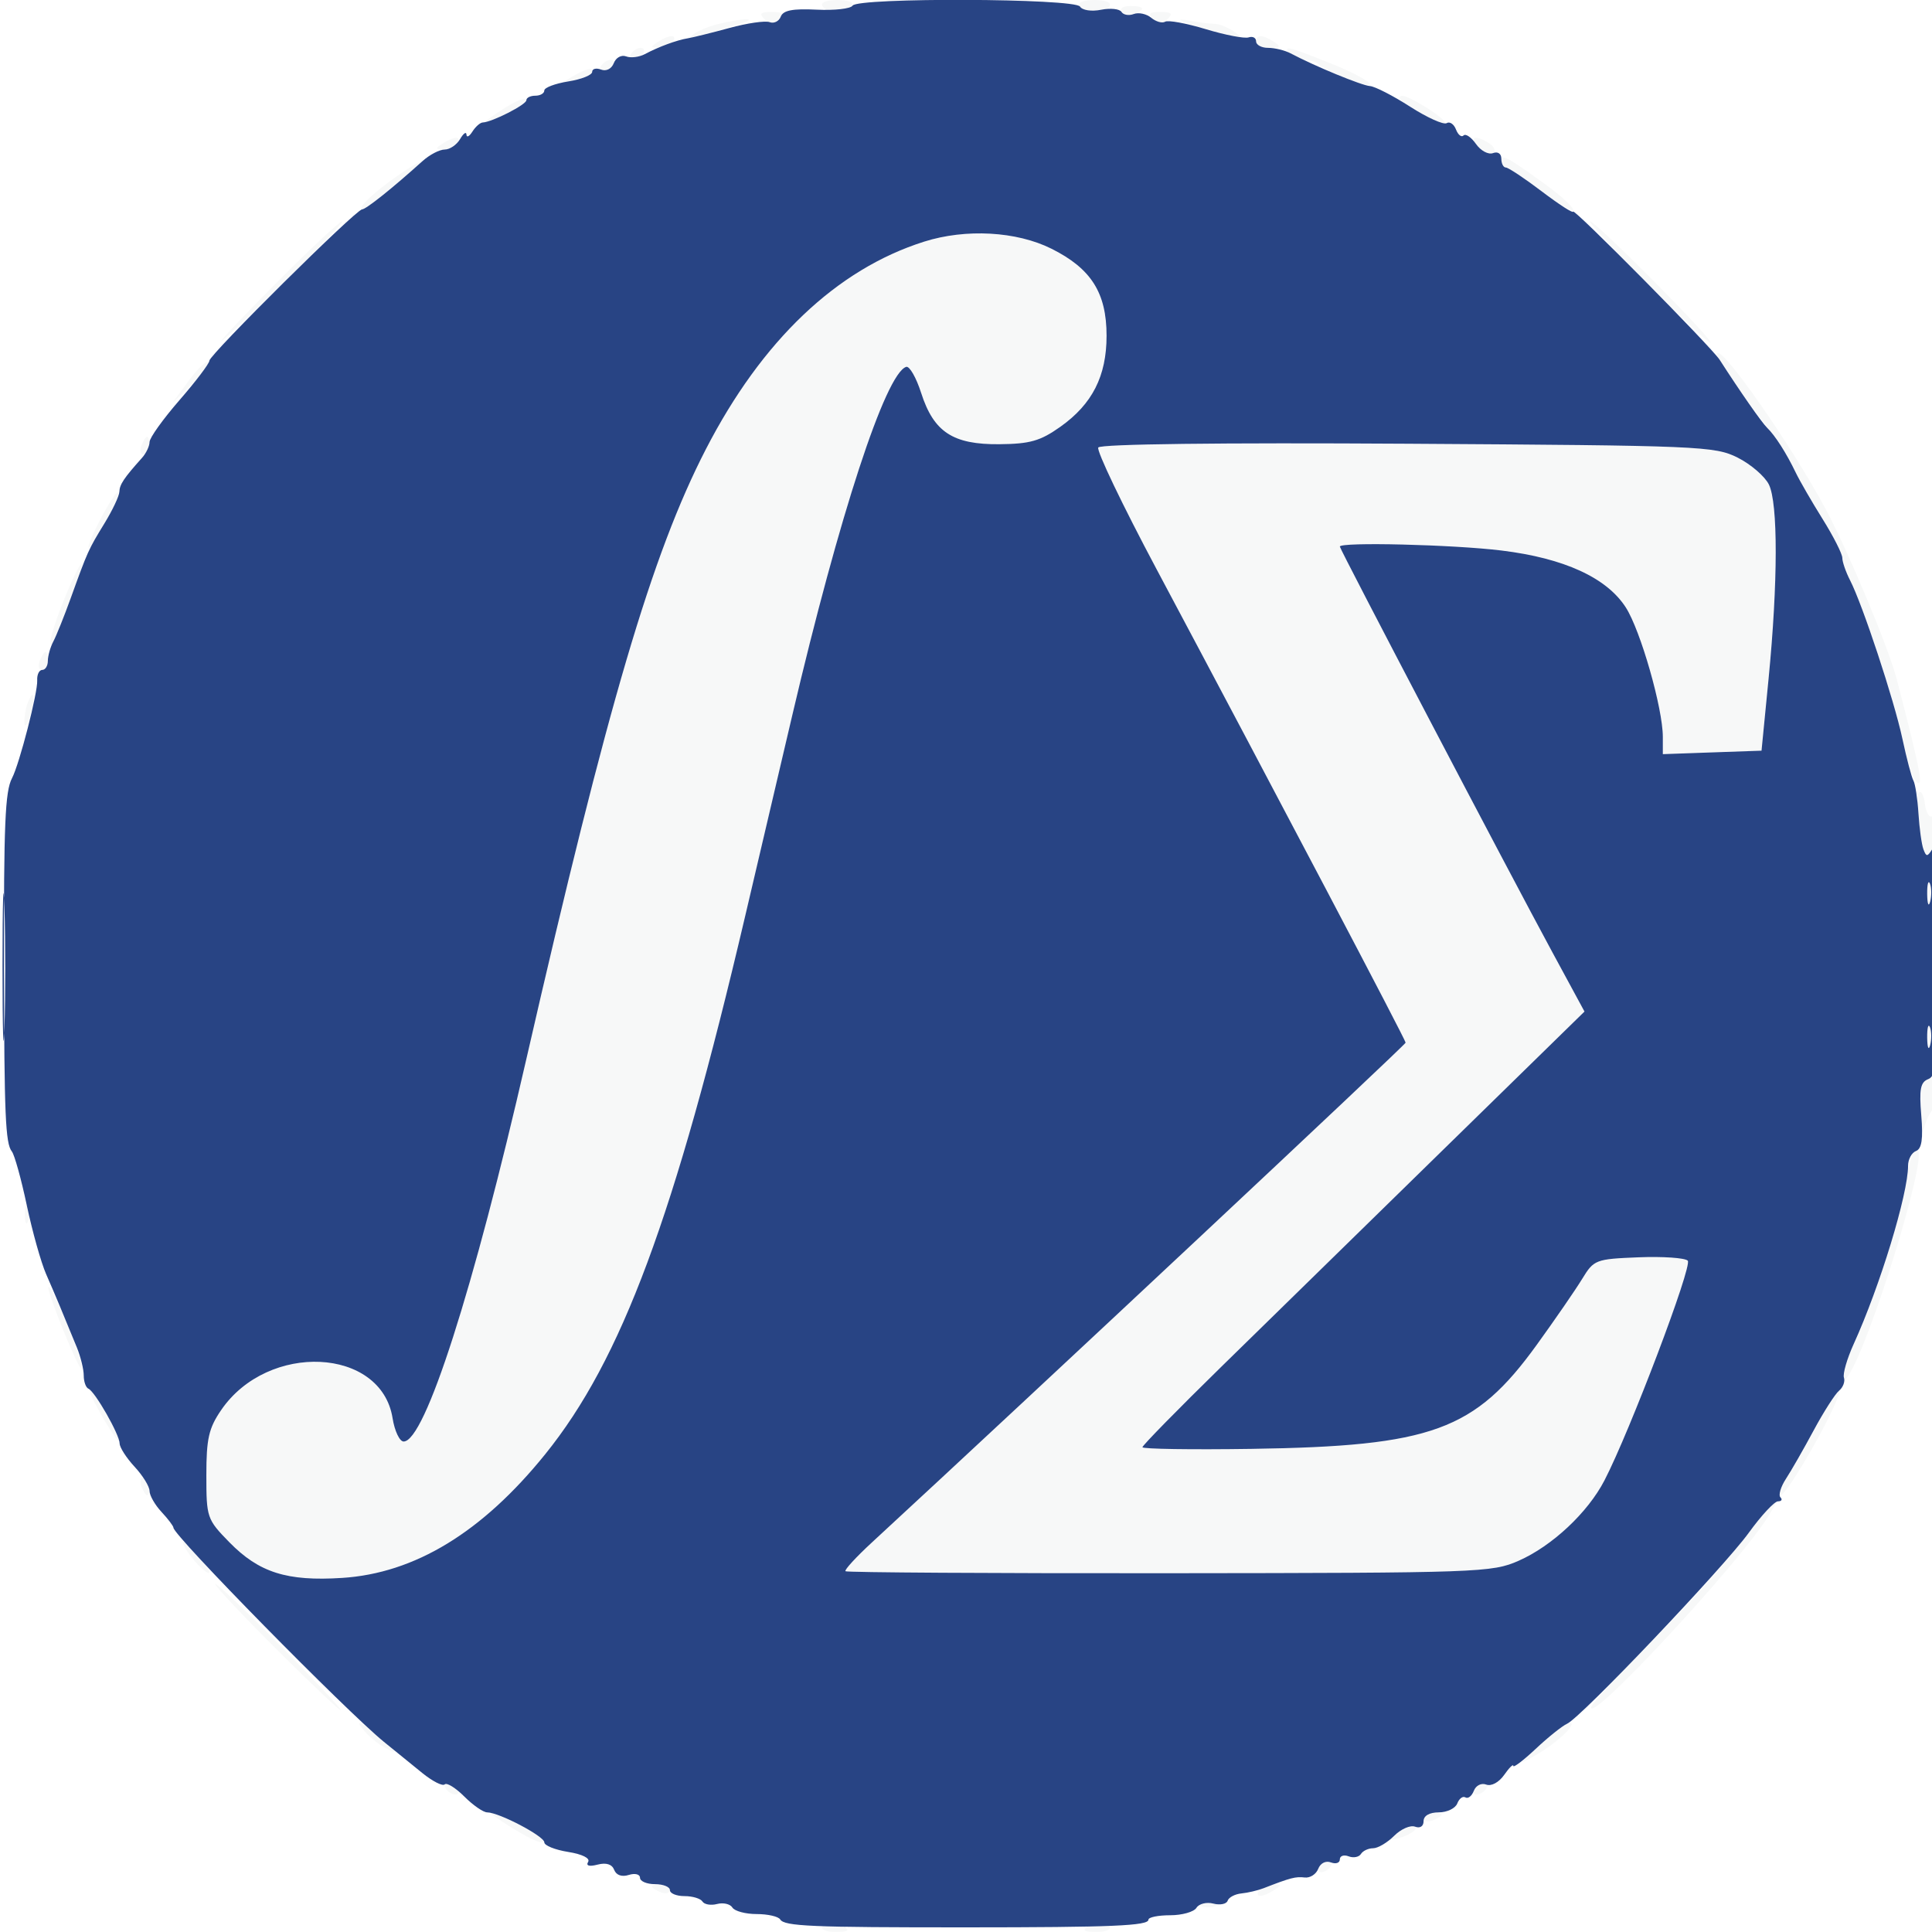
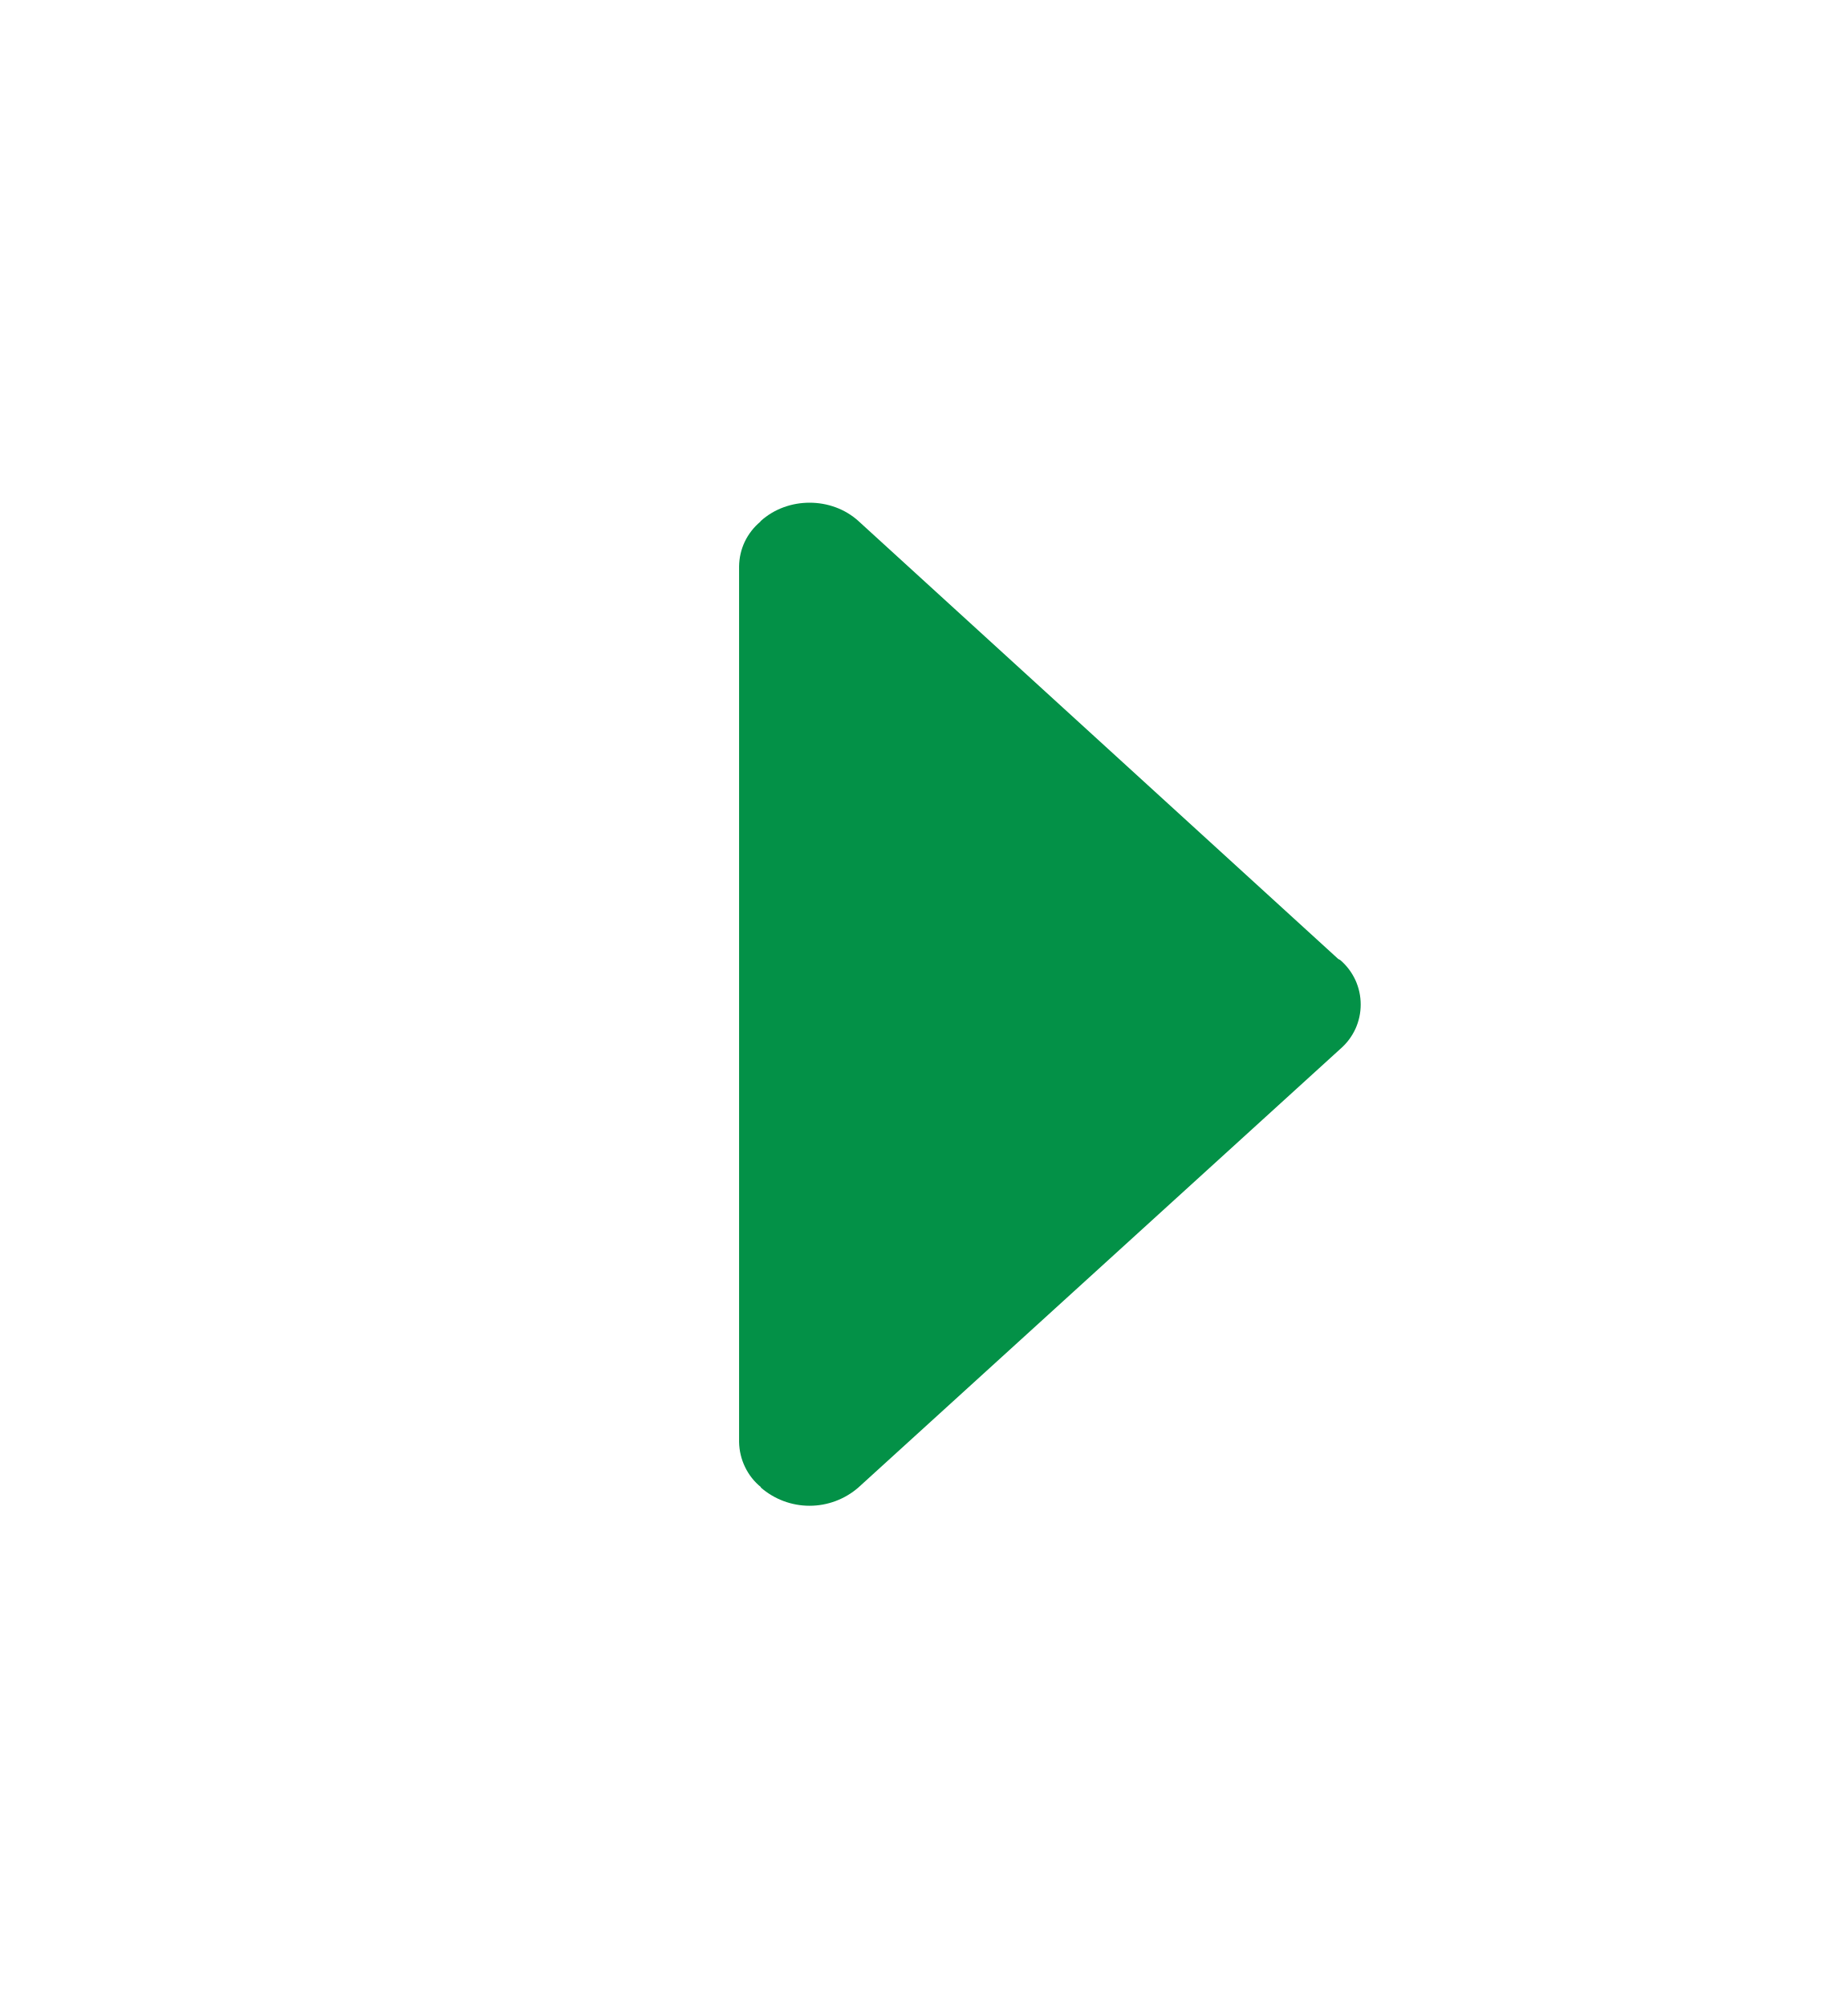
- <svg xmlns="http://www.w3.org/2000/svg" width="323" height="323" viewBox="0 0 323 323" version="1.1">
-   <path d="M 137.500 1 C 138.300 2.294, 141.700 2.294, 142.500 1 C 142.862 0.415, 141.824 0, 140 0 C 138.176 0, 137.138 0.415, 137.500 1 M 180.500 1 C 181.300 2.294, 184.700 2.294, 185.500 1 C 185.862 0.415, 184.824 0, 183 0 C 181.176 0, 180.138 0.415, 180.500 1 M 187.473 1.956 C 187.798 2.482, 188.725 2.659, 189.532 2.349 C 191.599 1.556, 191.356 1, 188.941 1 C 187.809 1, 187.148 1.430, 187.473 1.956 M 127.800 3.200 C 128.733 4.133, 129.267 4.133, 130.200 3.200 C 131.133 2.267, 130.867 2, 129 2 C 127.133 2, 126.867 2.267, 127.800 3.200 M 192.800 3.200 C 193.733 4.133, 194.267 4.133, 195.200 3.200 C 196.133 2.267, 195.867 2, 194 2 C 192.133 2, 191.867 2.267, 192.800 3.200 M 120.157 3.995 C 118.319 4.430, 116.294 5.318, 115.657 5.969 C 114.768 6.879, 115.079 6.925, 117 6.169 C 118.375 5.627, 121.075 4.739, 123 4.194 C 127.160 3.017, 124.948 2.862, 120.157 3.995 M 197.500 3.475 C 198.050 3.749, 200.750 4.633, 203.500 5.439 C 207.849 6.715, 208.247 6.717, 206.559 5.453 C 205.491 4.654, 203.916 3.994, 203.059 3.986 C 202.201 3.979, 200.375 3.749, 199 3.475 C 197.625 3.202, 196.950 3.202, 197.500 3.475 M 110 7 C 108.707 7.835, 108.734 7.971, 110.191 7.985 C 111.121 7.993, 112.160 7.550, 112.500 7 C 113.282 5.734, 111.958 5.734, 110 7 M 210 7 C 210 7.550, 211.012 7.993, 212.250 7.985 C 214.069 7.972, 214.213 7.784, 213 7 C 211.061 5.747, 210 5.747, 210 7 M 105.500 9 C 105.160 9.550, 105.332 10, 105.882 10 C 106.432 10, 107.160 9.550, 107.500 9 C 107.840 8.450, 107.668 8, 107.118 8 C 106.568 8, 105.840 8.450, 105.500 9 M 215.500 9 C 215.840 9.550, 216.916 10, 217.892 10 C 218.868 10, 219.961 10.295, 220.322 10.655 C 221.660 11.994, 229 14.871, 229 14.057 C 229 13.593, 226.070 12.040, 222.489 10.606 C 215.247 7.707, 214.610 7.561, 215.500 9 M 100.500 11 C 100.160 11.550, 100.332 12, 100.882 12 C 101.432 12, 102.160 11.550, 102.500 11 C 102.840 10.450, 102.668 10, 102.118 10 C 101.568 10, 100.840 10.450, 100.500 11 M 95.998 12.624 L 93.500 14.083 96 13.417 C 98.785 12.676, 99.536 12.203, 98.915 11.582 C 98.685 11.352, 97.373 11.821, 95.998 12.624 M 84.224 18.155 C 78.318 21.894, 81.459 21.124, 87.917 17.250 C 88.146 17.113, 88.134 16.801, 87.890 16.557 C 87.647 16.313, 85.997 17.033, 84.224 18.155 M 234 16.418 C 234 17.204, 241.104 21.230, 241.605 20.728 C 241.880 20.453, 240.566 19.277, 238.685 18.114 C 235.353 16.055, 234 15.565, 234 16.418 M 74 24 C 72.707 24.835, 72.734 24.971, 74.191 24.985 C 75.121 24.993, 76.160 24.550, 76.500 24 C 77.282 22.734, 75.958 22.734, 74 24 M 247.262 24.690 C 248.192 25.620, 249.288 26.046, 249.697 25.636 C 250.107 25.226, 249.780 24.473, 248.971 23.961 C 246.536 22.421, 245.455 22.883, 247.262 24.690 M 251 26.941 C 251 27.523, 251.338 28.002, 251.750 28.004 C 252.162 28.007, 254.863 29.800, 257.750 31.989 C 260.637 34.178, 263 35.565, 263 35.070 C 263 34.575, 260.863 32.629, 258.250 30.744 C 251.912 26.173, 251 25.694, 251 26.941 M 64.709 30.656 C 62.074 32.634, 60.167 34.500, 60.470 34.803 C 60.773 35.106, 62.254 34.219, 63.760 32.830 C 65.267 31.442, 67.613 29.563, 68.973 28.653 C 70.332 27.744, 71.007 27.014, 70.473 27.030 C 69.938 27.047, 67.344 28.679, 64.709 30.656 M 46.500 47 C 41.021 52.500, 36.754 56.998, 37.019 56.996 C 37.283 56.994, 42.097 52.494, 47.715 46.996 C 53.333 41.498, 57.600 37, 57.196 37 C 56.793 37, 51.979 41.500, 46.500 47 M 275.305 47.301 C 280.912 52.967, 285.702 57.453, 285.949 57.269 C 286.511 56.852, 266.800 37, 265.824 37 C 265.432 37, 269.698 41.636, 275.305 47.301 M 154.500 40.399 C 139.885 45.021, 127.378 56.916, 118.009 75.105 C 108.981 92.632, 101.576 117.782, 88.011 177 C 79.140 215.725, 71.032 241, 67.480 241 C 66.806 241, 65.974 239.241, 65.631 237.091 C 63.734 225.228, 44.795 224.329, 36.983 235.730 C 34.899 238.772, 34.500 240.521, 34.500 246.629 C 34.500 253.709, 34.602 254.008, 38.319 257.814 C 43.298 262.913, 47.967 264.393, 57.205 263.801 C 69.361 263.021, 80.618 256.165, 91.143 243.133 C 103.908 227.327, 112.783 203.451, 124.568 153.211 C 126.466 145.120, 130.024 129.950, 132.475 119.500 C 140.289 86.187, 148.054 62.445, 151.500 61.334 C 152.050 61.157, 153.175 63.114, 154 65.683 C 156.103 72.233, 159.312 74.338, 167.077 74.265 C 172.198 74.217, 173.927 73.723, 177.269 71.354 C 182.619 67.560, 185 62.872, 185 56.134 C 185 48.953, 182.422 44.887, 175.766 41.571 C 169.934 38.664, 161.461 38.197, 154.500 40.399 M 287.041 59.241 C 287.004 59.906, 291.881 66.975, 295.213 71.088 C 297.142 73.468, 298.875 76.209, 300.215 79 C 300.875 80.375, 302.896 83.871, 304.707 86.769 C 306.518 89.668, 308.003 92.593, 308.006 93.269 C 308.010 93.946, 308.591 95.625, 309.297 97 C 311.405 101.100, 316.673 117.059, 318.044 123.500 C 318.747 126.800, 319.700 129.927, 320.161 130.450 C 321.739 132.237, 321.241 129.488, 317.091 113.500 C 315.748 108.323, 309.049 92.278, 305.295 85.245 C 299.398 74.196, 287.175 56.785, 287.041 59.241 M 31.496 63.723 L 28.713 67.500 32.055 64.282 C 33.893 62.512, 35.146 60.812, 34.838 60.505 C 34.531 60.197, 33.027 61.645, 31.496 63.723 M 23.638 74.500 C 23.322 75.325, 23.499 76, 24.031 76 C 24.564 76, 25 75.325, 25 74.500 C 25 73.675, 24.823 73, 24.607 73 C 24.391 73, 23.955 73.675, 23.638 74.500 M 183.614 74.815 C 183.293 75.334, 187.672 84.476, 193.345 95.130 C 213.635 133.236, 235 173.851, 235 174.315 C 235 174.683, 172.344 233.356, 145.740 257.901 C 143.116 260.322, 141.141 262.475, 141.351 262.685 C 141.562 262.895, 165.933 263.045, 195.509 263.017 C 247.341 262.969, 249.452 262.894, 253.893 260.934 C 259.497 258.461, 265.452 252.885, 268.240 247.500 C 272.508 239.257, 282.994 211.594, 282.165 210.765 C 281.693 210.293, 277.982 210.040, 273.920 210.203 C 266.757 210.491, 266.472 210.601, 264.516 213.809 C 263.407 215.629, 259.978 220.606, 256.895 224.869 C 246.556 239.167, 239.383 241.780, 209.249 242.229 C 199.211 242.378, 190.998 242.254, 190.999 241.952 C 191 241.651, 196.963 235.569, 204.250 228.436 C 211.537 221.304, 228.165 205.039, 241.200 192.292 L 264.901 169.115 259.588 159.308 C 252.195 145.660, 224 91.843, 224 91.380 C 224 90.585, 242.920 91.045, 251.026 92.037 C 261.490 93.317, 268.616 96.581, 271.811 101.558 C 274.276 105.398, 278 118.421, 278 123.200 L 278 126.081 286.250 125.790 L 294.500 125.500 295.675 113.500 C 297.250 97.428, 297.271 84.104, 295.727 81 C 295.044 79.625, 292.688 77.600, 290.492 76.500 C 286.683 74.592, 284.160 74.486, 235.349 74.185 C 203.972 73.992, 183.972 74.236, 183.614 74.815 M 16.676 87.027 C 15.232 89.810, 14.443 91.844, 14.922 91.548 C 16.067 90.841, 20.208 82.875, 19.697 82.364 C 19.479 82.146, 18.120 84.244, 16.676 87.027 M 10.579 100.579 C 9.111 104.245, 8.145 107.479, 8.432 107.765 C 8.718 108.052, 9.228 107.434, 9.564 106.393 C 9.901 105.352, 11.041 102.292, 12.098 99.593 C 13.155 96.894, 13.846 94.512, 13.633 94.300 C 13.421 94.088, 12.046 96.913, 10.579 100.579 M 6.638 110.500 C 6.322 111.325, 6.499 112, 7.031 112 C 7.564 112, 8 111.325, 8 110.500 C 8 109.675, 7.823 109, 7.607 109 C 7.391 109, 6.955 109.675, 6.638 110.500 M 4.624 117.539 C 4.281 118.432, 4.039 119.914, 4.086 120.832 C 4.133 121.749, 4.568 121.173, 5.053 119.550 C 5.996 116.394, 5.662 114.832, 4.624 117.539 M 320.827 132.493 C 320.179 133.154, 320.674 138.941, 321.639 141.972 C 322.052 143.268, 322.219 143.268, 323.038 141.972 C 324.252 140.054, 324.275 135.712, 323.068 136.458 C 322.555 136.775, 321.993 135.858, 321.818 134.421 C 321.643 132.984, 321.197 132.116, 320.827 132.493 M 322.195 149.500 C 322.215 151.150, 322.439 151.704, 322.693 150.731 C 322.947 149.758, 322.930 148.408, 322.656 147.731 C 322.382 147.054, 322.175 147.850, 322.195 149.500 M 322.195 173.500 C 322.215 175.150, 322.439 175.704, 322.693 174.731 C 322.947 173.758, 322.930 172.408, 322.656 171.731 C 322.382 171.054, 322.175 171.850, 322.195 173.500 M 321.667 180.667 C 321.300 181.033, 321.052 183.396, 321.116 185.917 C 321.180 188.438, 321.448 189.600, 321.713 188.500 C 321.978 187.400, 322.600 186.072, 323.097 185.550 C 325.148 183.393, 323.741 178.592, 321.667 180.667 M 319.635 193.107 C 319.408 193.873, 318.476 197.875, 317.563 202 C 315.933 209.362, 311.962 220.932, 309.340 225.956 C 307.711 229.077, 307.439 232.407, 309.009 230 C 312.740 224.282, 322.140 193.806, 320.636 192.303 C 320.312 191.979, 319.862 192.341, 319.635 193.107 M 4.158 203 C 4.158 204.375, 4.385 204.938, 4.662 204.250 C 4.940 203.563, 4.940 202.438, 4.662 201.750 C 4.385 201.063, 4.158 201.625, 4.158 203 M 8.082 215.239 C 7.963 216.311, 13.185 229.149, 13.579 228.755 C 13.761 228.573, 13.339 226.866, 12.642 224.962 C 10.836 220.035, 8.178 214.367, 8.082 215.239 M 15.017 232.500 C 15.010 233.606, 19.919 241.887, 19.969 240.852 C 19.986 240.496, 18.880 238.246, 17.512 235.852 C 16.144 233.458, 15.021 231.950, 15.017 232.500 M 305.400 235.193 C 302.985 239.864, 300.185 244.788, 298.366 247.564 C 297.488 248.904, 297.168 250, 297.654 250 C 298.521 250, 304.277 240.397, 306.753 234.821 C 308.465 230.966, 307.441 231.247, 305.400 235.193 M 23.638 248.500 C 23.955 249.325, 24.391 250, 24.607 250 C 24.823 250, 25 249.325, 25 248.500 C 25 247.675, 24.564 247, 24.031 247 C 23.499 247, 23.322 247.675, 23.638 248.500 M 291.154 257.750 C 288.385 261.462, 281.592 268.992, 276.059 274.481 C 270.527 279.971, 266 284.911, 266 285.459 C 266 288.009, 290.254 261.915, 295.472 253.750 C 298.754 248.615, 296.211 250.971, 291.154 257.750 M 30.850 258.582 C 31.842 260.567, 35 263.760, 35 262.778 C 35 262.521, 33.832 261.004, 32.404 259.406 C 30.672 257.467, 30.155 257.193, 30.850 258.582 M 36 264.845 C 36 265.225, 40.725 270.245, 46.500 276 C 52.275 281.755, 57 286.216, 57 285.912 C 57 285.608, 52.275 280.588, 46.500 274.757 C 40.725 268.926, 36 264.466, 36 264.845 M 60.918 289.391 C 61.698 290.336, 63.273 291.608, 64.418 292.218 C 66.312 293.228, 66.372 293.173, 65.082 291.609 C 64.302 290.664, 62.727 289.392, 61.582 288.782 C 59.688 287.772, 59.628 287.827, 60.918 289.391 M 257.500 291.688 C 253.625 295.180, 253.604 295.234, 256.817 293.397 C 260.360 291.371, 263.906 287.973, 262.405 288.042 C 261.907 288.065, 259.700 289.706, 257.500 291.688 M 74.500 299 C 74.840 299.550, 75.568 300, 76.118 300 C 76.668 300, 76.840 299.550, 76.500 299 C 76.160 298.450, 75.432 298, 74.882 298 C 74.332 298, 74.160 298.450, 74.500 299 M 246.500 299 C 246.160 299.550, 246.332 300, 246.882 300 C 247.432 300, 248.160 299.550, 248.500 299 C 248.840 298.450, 248.668 298, 248.118 298 C 247.568 298, 246.840 298.450, 246.500 299 M 85.500 305.526 C 89.383 307.918, 91 308.505, 91 307.523 C 91 307.007, 82.987 302.980, 82.062 303.031 C 81.753 303.048, 83.300 304.171, 85.500 305.526 M 238 303.969 C 238 304.501, 238.675 304.678, 239.500 304.362 C 240.325 304.045, 241 303.609, 241 303.393 C 241 303.177, 240.325 303, 239.500 303 C 238.675 303, 238 303.436, 238 303.969 M 233.441 306.450 C 231.568 307.849, 231.580 307.880, 233.766 307.330 C 235.012 307.016, 236.276 306.363, 236.575 305.879 C 237.420 304.511, 235.591 304.844, 233.441 306.450 M 220.500 312 C 220.160 312.550, 220.332 313, 220.882 313 C 221.432 313, 222.160 312.550, 222.500 312 C 222.840 311.450, 222.668 311, 222.118 311 C 221.568 311, 220.840 311.450, 220.500 312 M 109 315.393 C 109 315.609, 109.675 316.045, 110.500 316.362 C 111.325 316.678, 112 316.501, 112 315.969 C 112 315.436, 111.325 315, 110.500 315 C 109.675 315, 109 315.177, 109 315.393 M 210.500 316 C 209.718 317.266, 211.042 317.266, 213 316 C 214.293 315.165, 214.266 315.029, 212.809 315.015 C 211.879 315.007, 210.840 315.450, 210.500 316 M 200.750 318.662 C 201.438 318.940, 202.563 318.940, 203.250 318.662 C 203.938 318.385, 203.375 318.158, 202 318.158 C 200.625 318.158, 200.063 318.385, 200.750 318.662 M 137.500 322 C 137.143 322.577, 138.070 322.994, 139.691 322.985 C 141.872 322.973, 142.165 322.753, 141 322 C 139.079 320.758, 138.267 320.758, 137.500 322 M 182 322 C 180.835 322.753, 181.128 322.973, 183.309 322.985 C 184.930 322.994, 185.857 322.577, 185.500 322 C 184.733 320.758, 183.921 320.758, 182 322" stroke="none" fill="#f7f8f8" fill-rule="evenodd" />
-   <path d="M 142.534 0.944 C 142.213 1.464, 139.505 1.766, 136.517 1.616 C 132.533 1.416, 130.936 1.725, 130.533 2.775 C 130.230 3.563, 129.392 3.981, 128.671 3.704 C 127.949 3.427, 124.915 3.866, 121.929 4.681 C 118.943 5.495, 115.825 6.269, 115 6.401 C 113.178 6.693, 110.100 7.827, 107.790 9.057 C 106.849 9.558, 105.444 9.724, 104.669 9.426 C 103.893 9.129, 102.971 9.633, 102.621 10.546 C 102.252 11.508, 101.355 11.966, 100.492 11.635 C 99.671 11.320, 99 11.493, 99 12.020 C 99 12.546, 97.200 13.264, 95 13.616 C 92.800 13.968, 91 14.648, 91 15.128 C 91 15.608, 90.325 16, 89.500 16 C 88.675 16, 88 16.340, 88 16.756 C 88 17.497, 82.263 20.425, 80.714 20.475 C 80.281 20.489, 79.500 21.175, 78.979 22 C 78.457 22.825, 78.010 23.050, 77.985 22.500 C 77.960 21.950, 77.481 22.288, 76.920 23.250 C 76.359 24.213, 75.199 25, 74.341 25 C 73.484 25, 71.818 25.869, 70.641 26.931 C 65.620 31.458, 61.188 35, 60.542 35 C 59.532 35, 35 59.311, 35 60.312 C 35 60.777, 32.750 63.745, 30 66.907 C 27.250 70.068, 25 73.215, 25 73.899 C 25 74.583, 24.438 75.770, 23.750 76.537 C 20.718 79.918, 19.997 80.995, 19.957 82.208 C 19.933 82.919, 18.811 85.300, 17.463 87.500 C 14.765 91.907, 14.672 92.112, 11.825 100 C 10.733 103.025, 9.426 106.281, 8.920 107.236 C 8.414 108.191, 8 109.654, 8 110.486 C 8 111.319, 7.578 112, 7.062 112 C 6.546 112, 6.168 112.788, 6.221 113.750 C 6.333 115.770, 3.252 127.726, 2.007 130.103 C 0.852 132.307, 0.623 137.694, 0.664 161.750 C 0.707 186.422, 0.910 191.174, 1.977 192.500 C 2.420 193.050, 3.545 197.100, 4.477 201.500 C 5.410 205.900, 6.862 211.075, 7.705 213 C 9.206 216.428, 10.574 219.693, 12.859 225.297 C 13.487 226.835, 14 228.935, 14 229.964 C 14 230.992, 14.352 231.983, 14.783 232.167 C 15.880 232.634, 20 239.860, 20 241.317 C 20 241.979, 21.125 243.734, 22.500 245.217 C 23.875 246.699, 25 248.522, 25 249.268 C 25 250.013, 25.900 251.589, 27 252.770 C 28.100 253.950, 29 255.142, 29 255.417 C 29 256.701, 57.821 286.020, 64.181 291.206 C 66.007 292.695, 68.900 295.045, 70.611 296.428 C 72.322 297.812, 74.003 298.664, 74.346 298.321 C 74.689 297.978, 76.163 298.890, 77.621 300.348 C 79.080 301.807, 80.802 303, 81.449 303 C 83.413 303, 91 306.981, 91 308.012 C 91 308.542, 92.792 309.263, 94.982 309.613 C 97.346 309.991, 98.704 310.669, 98.325 311.282 C 97.925 311.931, 98.513 312.099, 99.905 311.735 C 101.340 311.360, 102.319 311.668, 102.680 312.607 C 103.023 313.503, 103.958 313.831, 105.118 313.462 C 106.158 313.132, 107 313.343, 107 313.933 C 107 314.520, 108.125 315, 109.500 315 C 110.875 315, 112 315.450, 112 316 C 112 316.550, 113.098 317, 114.441 317 C 115.784 317, 117.134 317.408, 117.442 317.906 C 117.750 318.404, 118.851 318.590, 119.888 318.319 C 120.926 318.048, 122.077 318.315, 122.446 318.913 C 122.816 319.511, 124.640 320, 126.500 320 C 128.360 320, 130.132 320.405, 130.438 320.900 C 131.144 322.041, 135.595 322.231, 161.500 322.225 C 185.921 322.218, 192 321.963, 192 320.941 C 192 320.534, 193.633 320.200, 195.629 320.200 C 197.625 320.200, 199.604 319.640, 200.027 318.957 C 200.449 318.273, 201.720 317.955, 202.850 318.250 C 203.980 318.546, 205.057 318.328, 205.244 317.767 C 205.431 317.206, 206.465 316.659, 207.542 316.553 C 208.619 316.446, 210.287 316.053, 211.250 315.679 C 215.779 313.921, 216.607 313.706, 218.127 313.888 C 219.022 313.996, 220.038 313.343, 220.385 312.438 C 220.749 311.489, 221.648 311.035, 222.508 311.365 C 223.329 311.680, 224 311.453, 224 310.862 C 224 310.270, 224.661 310.040, 225.468 310.349 C 226.275 310.659, 227.202 310.482, 227.527 309.956 C 227.852 309.430, 228.766 309, 229.559 309 C 230.352 309, 231.935 308.065, 233.077 306.923 C 234.220 305.780, 235.795 305.091, 236.577 305.391 C 237.410 305.711, 238 305.328, 238 304.469 C 238 303.564, 238.972 303, 240.531 303 C 241.924 303, 243.321 302.328, 243.636 301.506 C 243.952 300.684, 244.565 300.231, 245 300.500 C 245.435 300.769, 246.066 300.269, 246.404 299.391 C 246.747 298.495, 247.661 298.040, 248.481 298.354 C 249.322 298.677, 250.595 297.989, 251.473 296.736 C 252.313 295.536, 253 294.857, 253 295.227 C 253 295.596, 254.688 294.314, 256.750 292.377 C 258.813 290.441, 261.175 288.551, 262 288.178 C 264.340 287.120, 288.129 262.111, 292.371 256.250 C 294.461 253.363, 296.657 251, 297.252 251 C 297.847 251, 298.032 250.698, 297.663 250.330 C 297.295 249.961, 297.710 248.566, 298.586 247.229 C 299.462 245.892, 301.544 242.256, 303.214 239.149 C 304.883 236.042, 306.795 233.050, 307.462 232.500 C 308.130 231.950, 308.497 230.971, 308.279 230.324 C 308.061 229.677, 308.793 227.150, 309.905 224.709 C 314.287 215.090, 319 199.636, 319 194.888 C 319 193.815, 319.598 192.708, 320.329 192.427 C 321.290 192.059, 321.533 190.411, 321.206 186.474 C 320.843 182.099, 321.073 180.909, 322.377 180.409 C 323.799 179.863, 323.998 177.349, 323.985 160.143 C 323.975 147.626, 323.632 141.034, 323.038 141.972 C 322.219 143.268, 322.043 143.268, 321.564 141.972 C 321.264 141.162, 320.892 138.475, 320.735 136 C 320.579 133.525, 320.199 131.050, 319.892 130.500 C 319.584 129.950, 318.755 126.800, 318.049 123.500 C 316.670 117.049, 311.399 101.089, 309.297 97 C 308.591 95.625, 308.010 93.946, 308.006 93.269 C 308.003 92.593, 306.518 89.668, 304.707 86.769 C 302.896 83.871, 300.875 80.375, 300.215 79 C 298.666 75.774, 296.777 72.814, 295.443 71.523 C 294.533 70.643, 290.919 65.468, 287.500 60.151 C 286.144 58.042, 263 34.645, 263 35.383 C 263 35.706, 260.637 34.178, 257.750 31.989 C 254.863 29.800, 252.162 28.007, 251.750 28.004 C 251.338 28.002, 251 27.339, 251 26.531 C 251 25.685, 250.408 25.290, 249.604 25.599 C 248.836 25.893, 247.558 25.207, 246.764 24.074 C 245.970 22.940, 245.034 22.299, 244.684 22.649 C 244.334 23, 243.764 22.549, 243.419 21.649 C 243.073 20.748, 242.371 20.270, 241.859 20.587 C 241.347 20.903, 238.594 19.663, 235.742 17.831 C 232.889 15.999, 229.868 14.449, 229.027 14.387 C 227.619 14.283, 219.850 11.080, 215.764 8.918 C 214.809 8.413, 213.121 8, 212.014 8 C 210.906 8, 210 7.512, 210 6.917 C 210 6.321, 209.438 6.021, 208.751 6.250 C 208.064 6.479, 204.841 5.860, 201.587 4.875 C 198.334 3.890, 195.277 3.329, 194.793 3.628 C 194.308 3.927, 193.263 3.633, 192.469 2.974 C 191.675 2.315, 190.359 2.032, 189.545 2.344 C 188.730 2.657, 187.807 2.497, 187.493 1.989 C 187.179 1.481, 185.644 1.321, 184.083 1.633 C 182.481 1.954, 180.946 1.722, 180.562 1.101 C 179.703 -0.290, 143.389 -0.439, 142.534 0.944 M 154.500 40.399 C 139.885 45.021, 127.378 56.916, 118.009 75.105 C 108.981 92.632, 101.576 117.782, 88.011 177 C 79.140 215.725, 71.032 241, 67.480 241 C 66.806 241, 65.974 239.241, 65.631 237.091 C 63.734 225.228, 44.795 224.329, 36.983 235.730 C 34.899 238.772, 34.500 240.521, 34.500 246.629 C 34.500 253.709, 34.602 254.008, 38.319 257.814 C 43.298 262.913, 47.967 264.393, 57.205 263.801 C 69.361 263.021, 80.618 256.165, 91.143 243.133 C 103.908 227.327, 112.783 203.451, 124.568 153.211 C 126.466 145.120, 130.024 129.950, 132.475 119.500 C 140.289 86.187, 148.054 62.445, 151.500 61.334 C 152.050 61.157, 153.175 63.114, 154 65.683 C 156.103 72.233, 159.312 74.338, 167.077 74.265 C 172.198 74.217, 173.927 73.723, 177.269 71.354 C 182.619 67.560, 185 62.872, 185 56.134 C 185 48.953, 182.422 44.887, 175.766 41.571 C 169.934 38.664, 161.461 38.197, 154.500 40.399 M 183.614 74.815 C 183.293 75.334, 187.672 84.476, 193.345 95.130 C 213.635 133.236, 235 173.851, 235 174.315 C 235 174.683, 172.344 233.356, 145.740 257.901 C 143.116 260.322, 141.141 262.475, 141.351 262.685 C 141.562 262.895, 165.933 263.045, 195.509 263.017 C 247.341 262.969, 249.452 262.894, 253.893 260.934 C 259.497 258.461, 265.452 252.885, 268.240 247.500 C 272.508 239.257, 282.994 211.594, 282.165 210.765 C 281.693 210.293, 277.982 210.040, 273.920 210.203 C 266.757 210.491, 266.472 210.601, 264.516 213.809 C 263.407 215.629, 259.978 220.606, 256.895 224.869 C 246.556 239.167, 239.383 241.780, 209.249 242.229 C 199.211 242.378, 190.998 242.254, 190.999 241.952 C 191 241.651, 196.963 235.569, 204.250 228.436 C 211.537 221.304, 228.165 205.039, 241.200 192.292 L 264.901 169.115 259.588 159.308 C 252.195 145.660, 224 91.843, 224 91.380 C 224 90.585, 242.920 91.045, 251.026 92.037 C 261.490 93.317, 268.616 96.581, 271.811 101.558 C 274.276 105.398, 278 118.421, 278 123.200 L 278 126.081 286.250 125.790 L 294.500 125.500 295.675 113.500 C 297.250 97.428, 297.271 84.104, 295.727 81 C 295.044 79.625, 292.688 77.600, 290.492 76.500 C 286.683 74.592, 284.160 74.486, 235.349 74.185 C 203.972 73.992, 183.972 74.236, 183.614 74.815 M 0.420 161.500 C 0.419 172.500, 0.565 177.136, 0.745 171.803 C 0.924 166.470, 0.925 157.470, 0.746 151.803 C 0.568 146.136, 0.421 150.500, 0.420 161.500 M 322.195 149.500 C 322.215 151.150, 322.439 151.704, 322.693 150.731 C 322.947 149.758, 322.930 148.408, 322.656 147.731 C 322.382 147.054, 322.175 147.850, 322.195 149.500 M 322.195 173.500 C 322.215 175.150, 322.439 175.704, 322.693 174.731 C 322.947 173.758, 322.930 172.408, 322.656 171.731 C 322.382 171.054, 322.175 171.850, 322.195 173.500" stroke="none" fill="#284484" fill-rule="evenodd" />
+ <svg xmlns="http://www.w3.org/2000/svg" width="35" height="38" viewBox="0 0 35 38" fill="none">
+   <g id="Arrow">
+     <path id="Vector" d="M25.392 18.19C25.378 18.178 25.359 18.174 25.345 18.162L16.261 9.87C15.75 9.407 14.921 9.407 14.41 9.87C14.405 9.875 14.403 9.88 14.4 9.885C14.277 9.988 14.177 10.117 14.107 10.263C14.038 10.409 14.002 10.568 14 10.73L14 27.315C14.003 27.48 14.041 27.642 14.113 27.79C14.184 27.938 14.287 28.069 14.415 28.172L14.41 28.177C14.667 28.401 14.995 28.524 15.335 28.524C15.675 28.524 16.004 28.401 16.261 28.177L25.392 19.867C25.512 19.763 25.608 19.635 25.675 19.49C25.741 19.345 25.775 19.188 25.775 19.029C25.775 18.869 25.741 18.712 25.675 18.567C25.608 18.422 25.512 18.294 25.392 18.19Z" fill="#039147" />
+   </g>
</svg>
